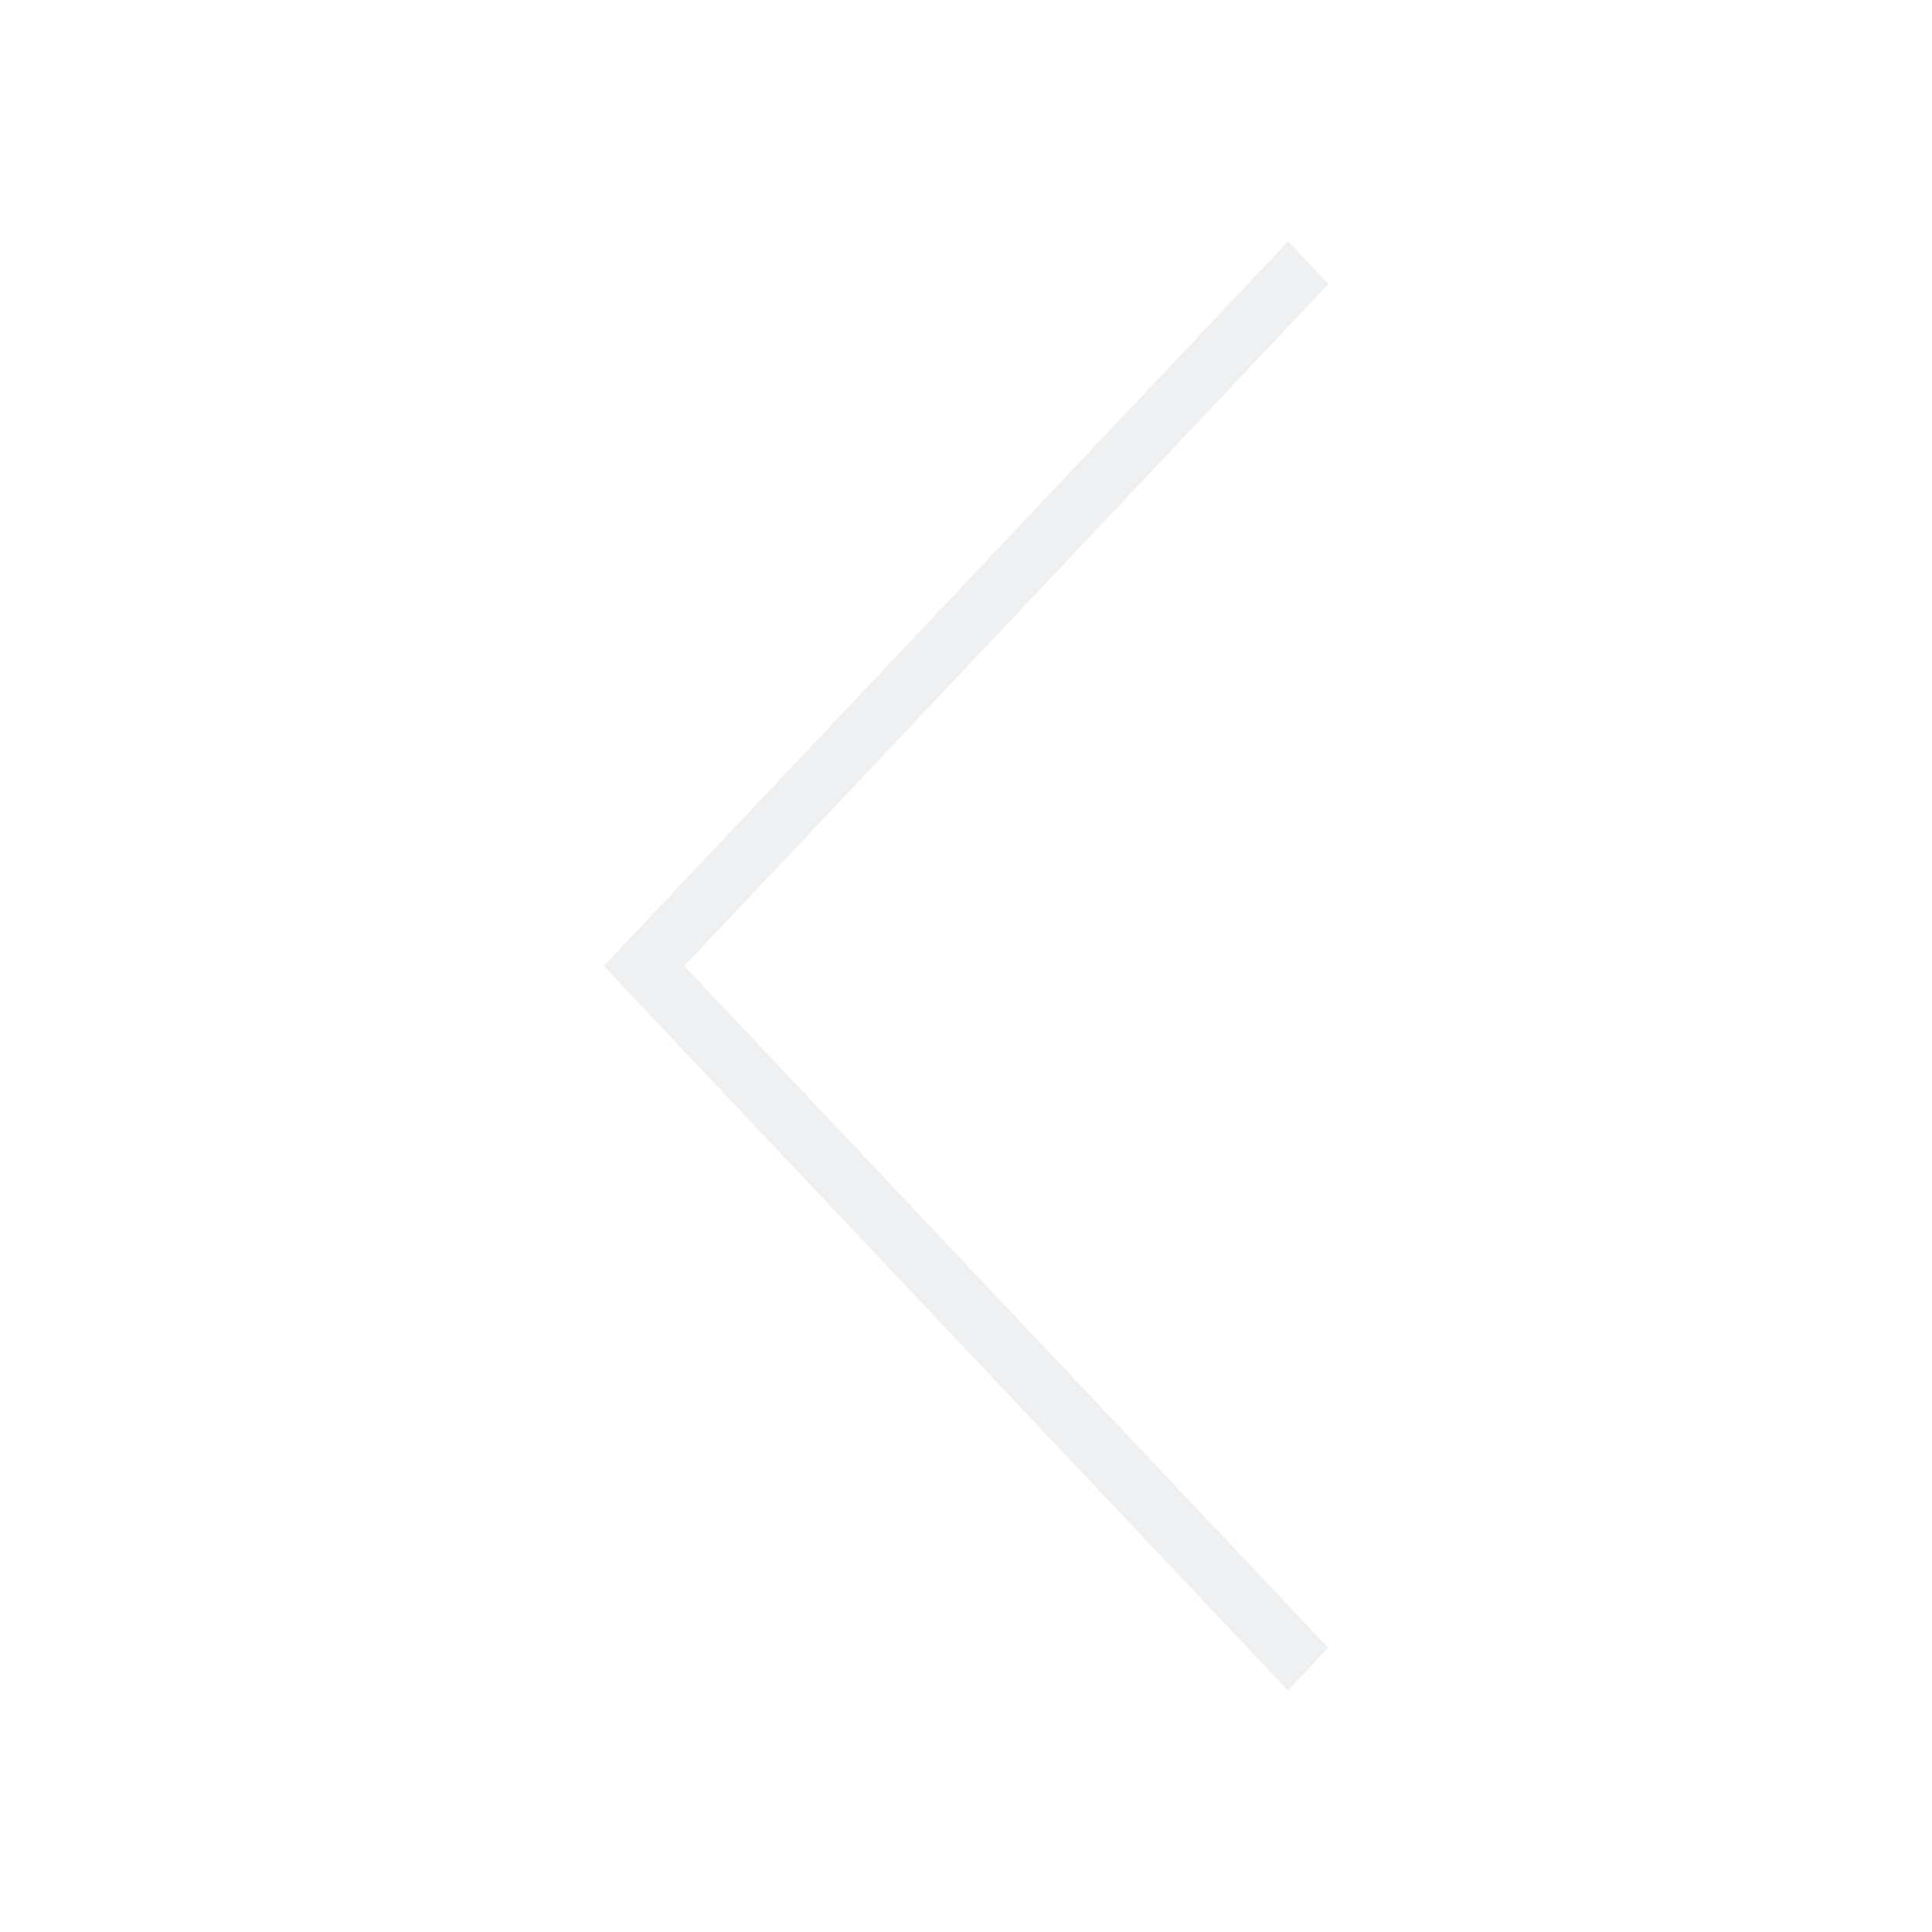
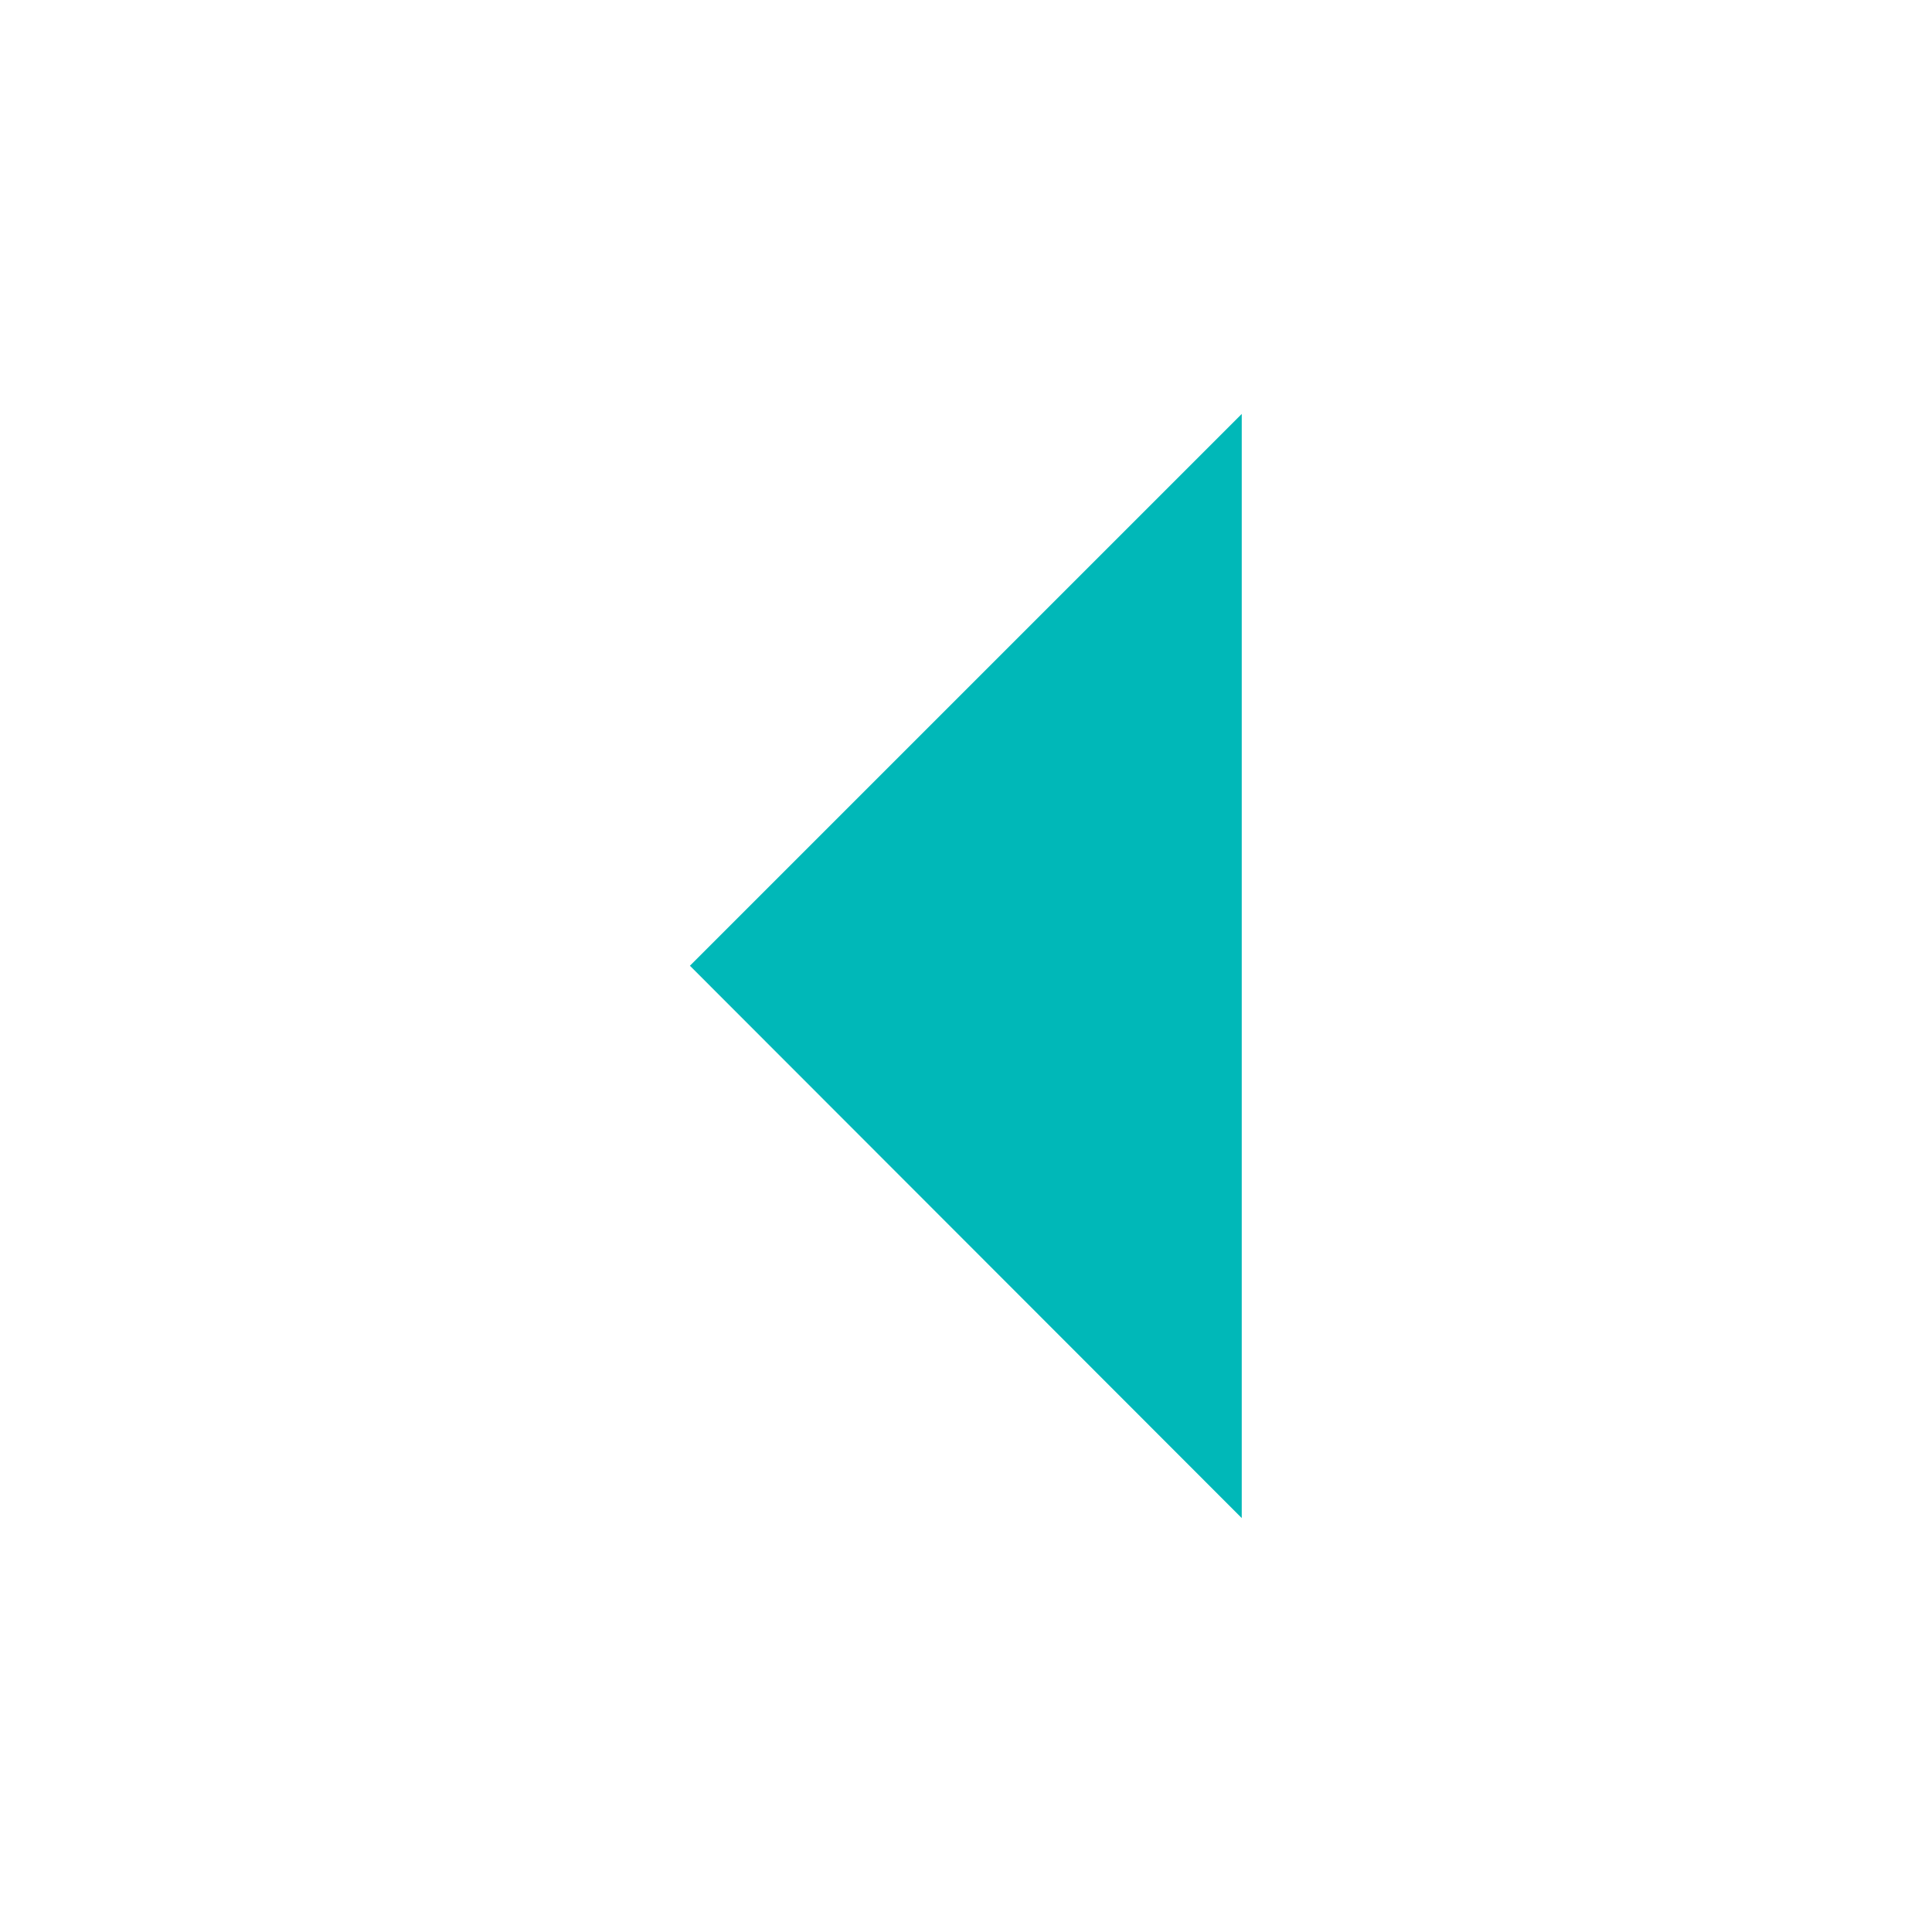
- <svg xmlns="http://www.w3.org/2000/svg" viewBox="0 0 32 32">
-   <defs id="defs3051">
-     <style type="text/css" id="current-color-scheme">
-       .ColorScheme-Text {
-         color:#eff0f1;
-       }
-       </style>
-   </defs>
-   <path style="fill:currentColor;fill-opacity:1;stroke:none" d="M 21.332,4 C 21.346,3.998 22,4.707 22,4.707 L 11.334,16 22,27.293 21.332,28 10,16 Z" class="ColorScheme-Text" />
+ <svg xmlns="http://www.w3.org/2000/svg" viewBox="0 0 14 14" version="1.1" id="svg1" width="14" height="14">
+   <defs id="defs1" />
+   <style type="text/css" id="current-color-scheme">.ColorScheme-Text {color:#fcfcfc;}</style>
+   <g transform="matrix(0,3.779526,3.779526,0,-963.5192,-58.99996)" id="left-arrow" style="stroke-width:0.265">
+     <rect transform="matrix(0,1,1,0,0,0)" y="15.61" x="254.931" height="3.704" width="3.704" id="rect4174" style="opacity:1;fill:none;fill-opacity:1;stroke:none;stroke-width:0.01;stroke-linecap:square;stroke-linejoin:miter;stroke-miterlimit:4;stroke-dasharray:none;stroke-dashoffset:0;stroke-opacity:1" />
+     <path id="path4176" d="m 17.462,256.254 -1.058,1.058 h 2.117 z" style="fill:#00b8b8;fill-opacity:1;fill-rule:evenodd;stroke:none;stroke-width:0.07px;stroke-linecap:butt;stroke-linejoin:miter;stroke-opacity:1" class="ColorScheme-Text" />
+   </g>
</svg>
